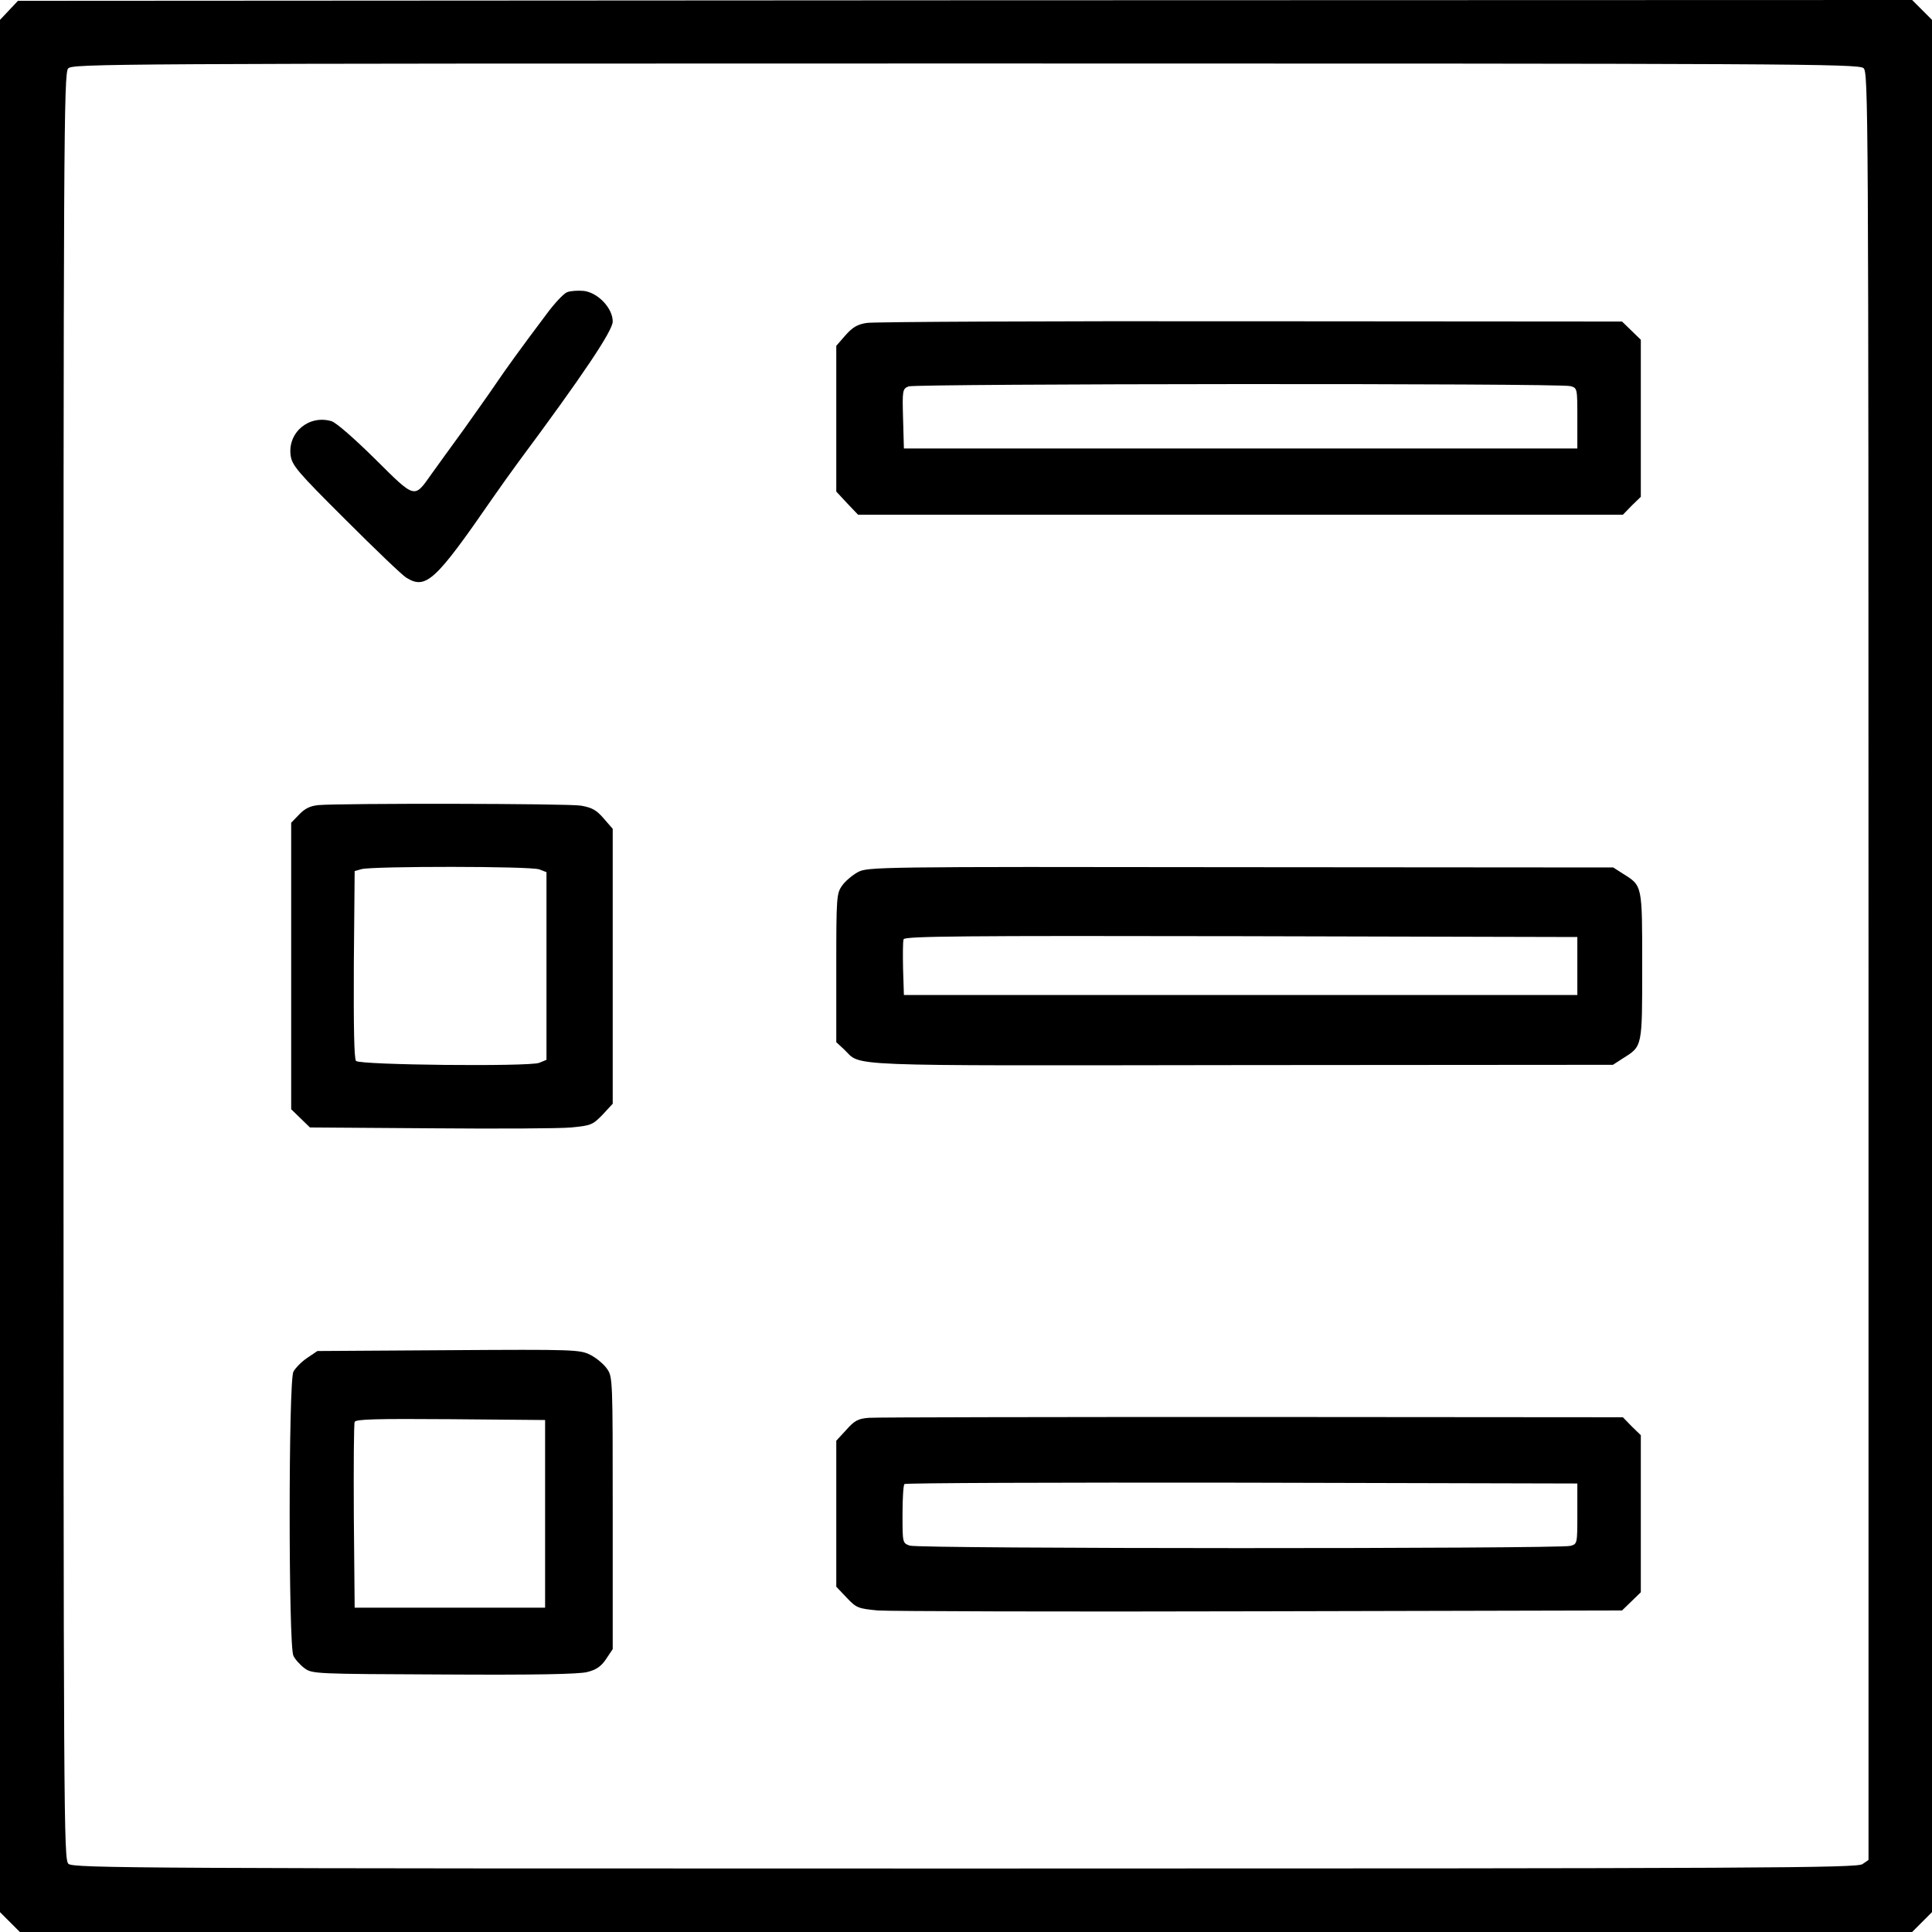
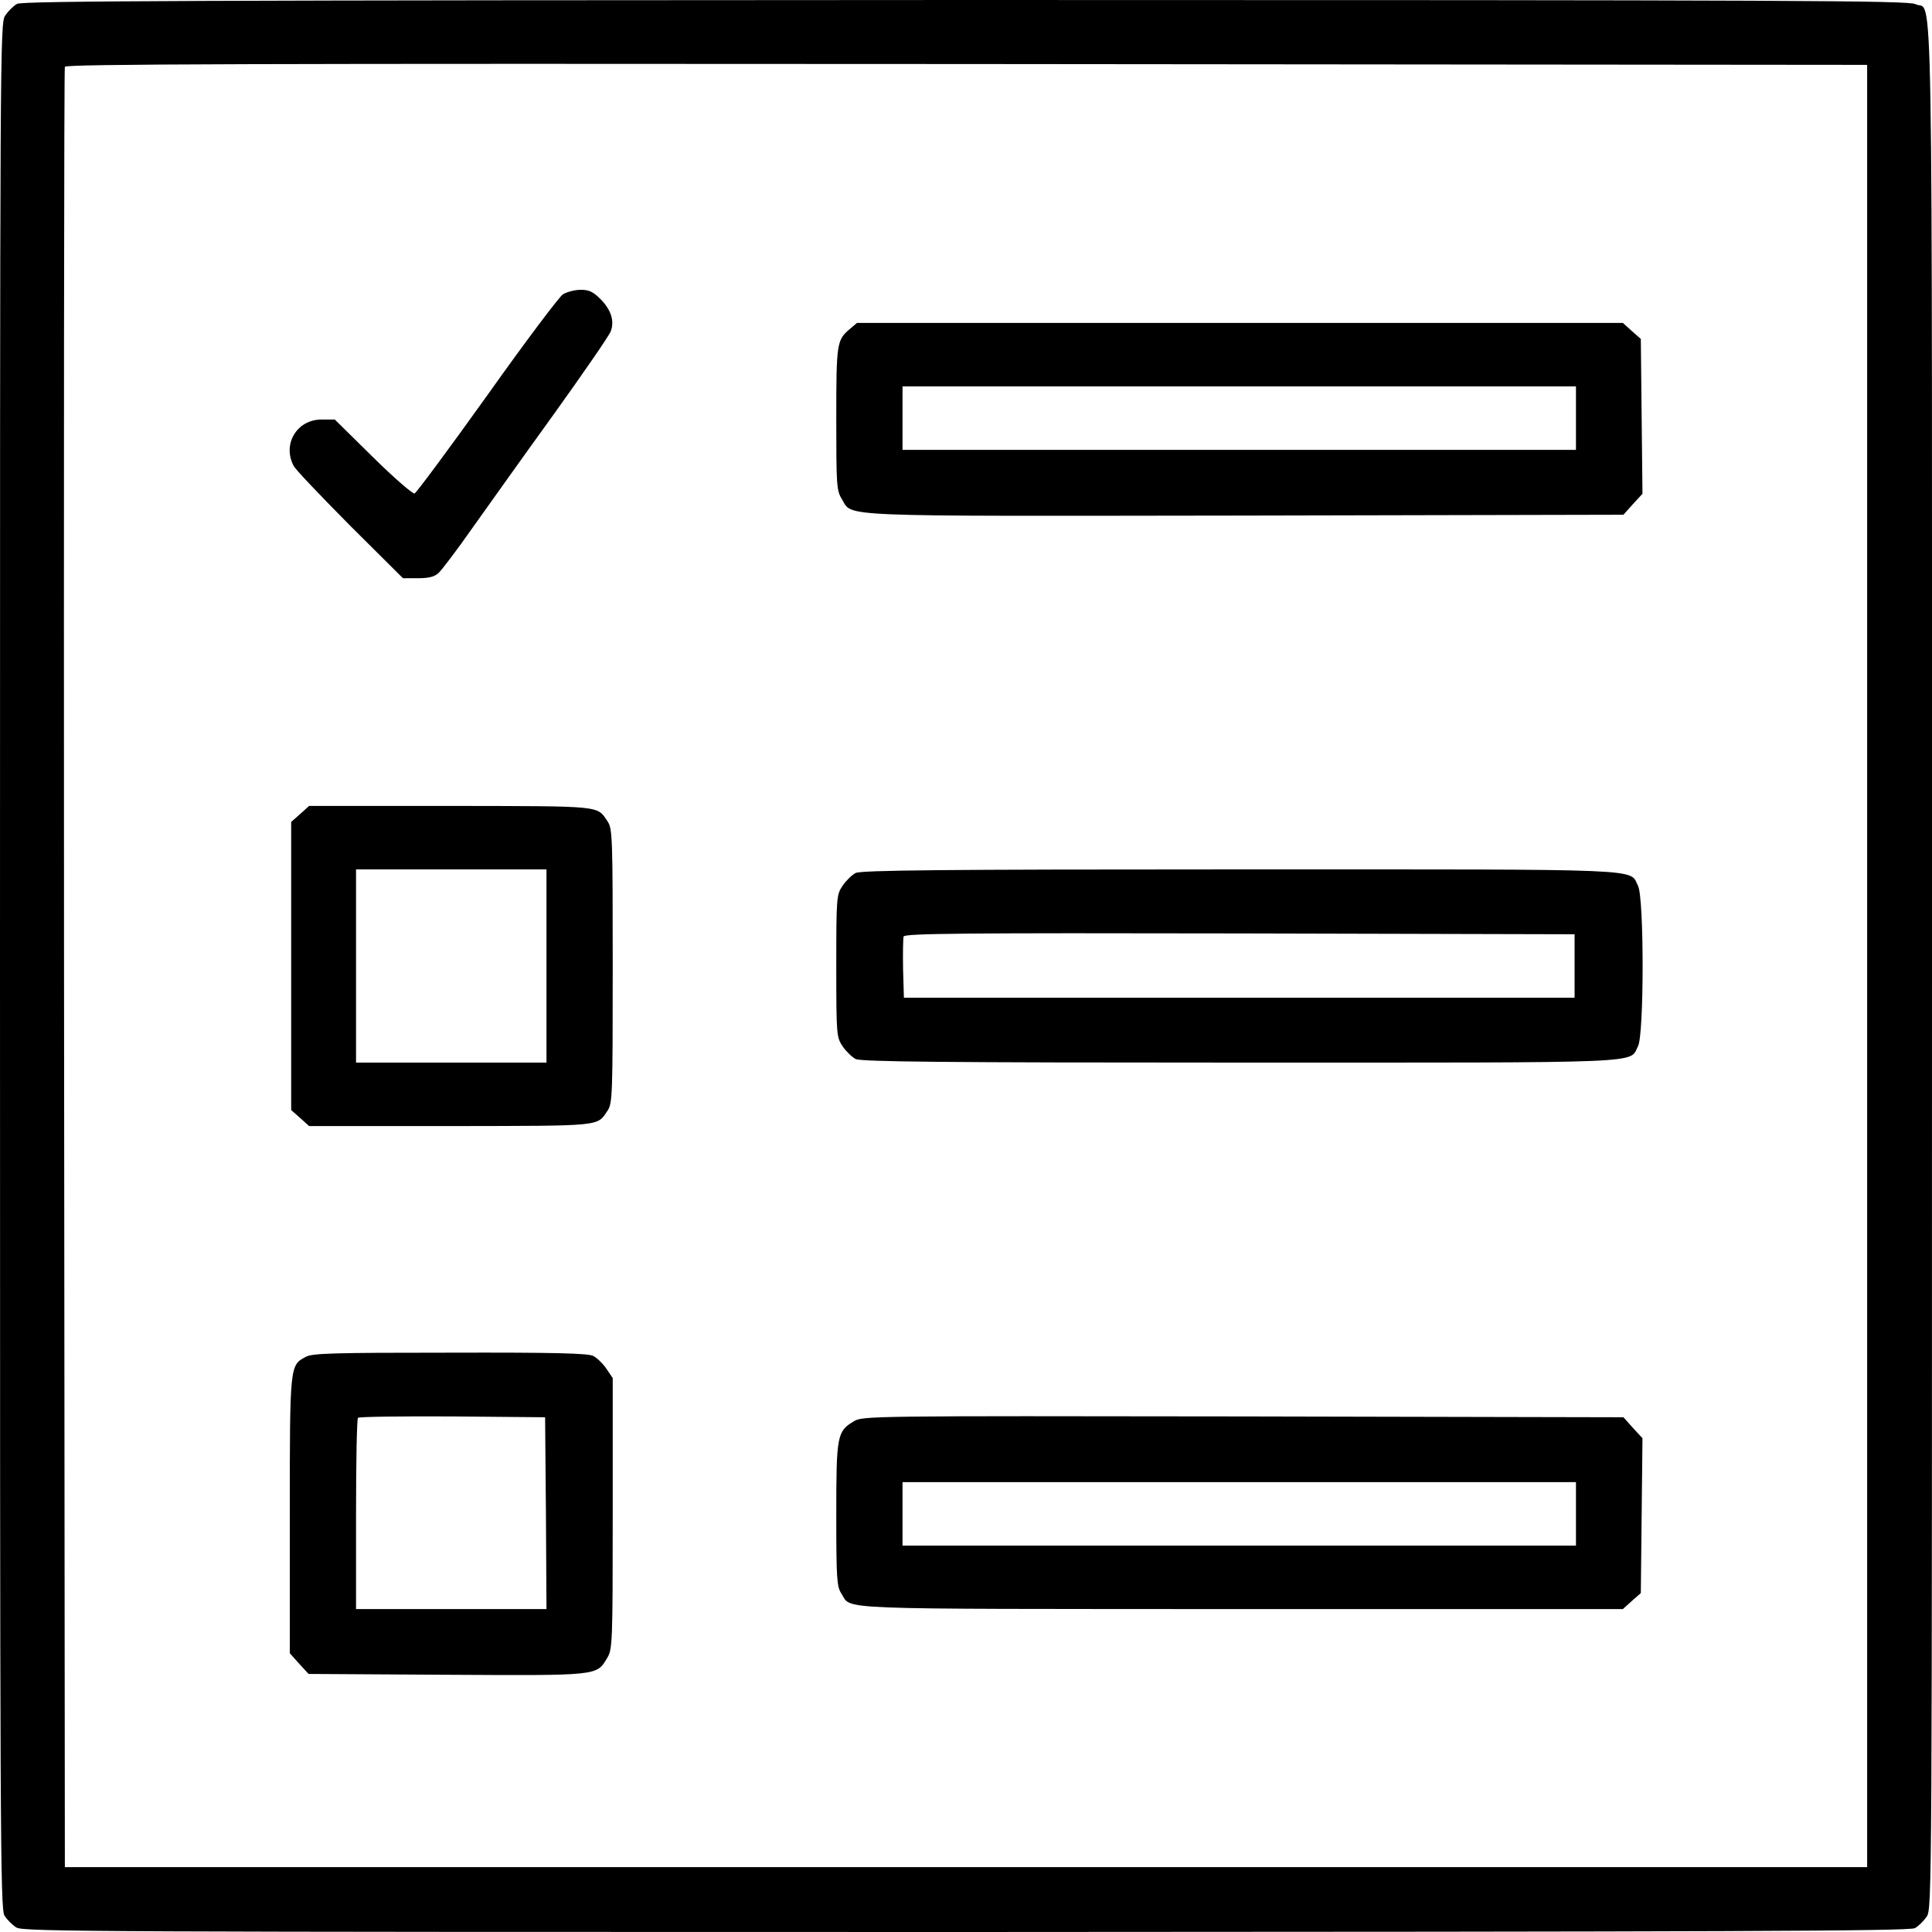
<svg xmlns="http://www.w3.org/2000/svg" version="1.0" width="700pt" height="700pt" viewBox="0 0 700 700" preserveAspectRatio="xMidYMid meet">
  <g transform="translate(0,700) scale(0.1,-0.1)" fill="#000000" stroke="none">
-     <path d="M33 6963 l-33 -35 0 -3428 0 -3428 36 -36 36 -36 3428 0 3428 0 36 36 36 36 0 3428 0 3428 -36 36 -36 36 -3431 -1 -3432 -2 -32 -34z m6719 -210 c17 -16 18 -130 18 -3254 l0 -3238 -22 -15 c-20 -14 -345 -16 -3252 -16 -2991 0 -3231 1 -3248 17 -17 16 -18 130 -18 3251 0 2997 1 3237 17 3254 16 17 130 18 3251 18 2997 0 3237 -1 3254 -17z" />
-     <path d="M2054 5941 c-12 -5 -45 -40 -73 -78 -91 -121 -146 -197 -184 -253 -20 -30 -73 -104 -116 -165 -44 -60 -97 -134 -118 -163 -63 -89 -57 -91 -204 55 -75 74 -141 132 -158 137 -82 24 -159 -41 -148 -124 5 -36 24 -59 199 -233 106 -106 205 -201 220 -210 71 -44 105 -13 312 287 27 39 70 99 95 133 234 315 341 475 341 508 0 49 -54 105 -105 111 -22 2 -50 0 -61 -5z" />
-     <path d="M3141 5830 c-35 -5 -52 -16 -78 -45 l-33 -38 0 -264 0 -264 39 -42 40 -42 1385 0 1386 0 32 33 33 32 0 285 0 284 -34 33 -34 33 -1346 1 c-740 1 -1366 -2 -1390 -6z m2549 -229 c25 -7 25 -8 25 -116 l0 -110 -1220 0 -1220 0 -3 108 c-3 104 -2 108 20 117 27 10 2359 12 2398 1z" />
-     <path d="M1154 4083 c-30 -3 -49 -12 -70 -34 l-29 -30 0 -519 0 -519 34 -33 34 -33 436 -3 c240 -2 470 -1 511 3 71 7 77 9 113 46 l37 40 0 498 0 498 -33 38 c-26 30 -42 39 -82 46 -48 8 -868 9 -951 2z m800 -233 l26 -10 0 -340 0 -340 -27 -11 c-38 -14 -648 -8 -663 7 -7 7 -9 120 -8 349 l3 339 25 7 c41 11 615 11 644 -1z" />
-     <path d="M3108 3840 c-20 -11 -46 -33 -57 -49 -20 -28 -21 -42 -21 -298 l0 -269 28 -26 c67 -63 -42 -59 1439 -57 l1347 1 37 24 c70 44 69 39 69 334 0 295 1 290 -69 334 l-36 23 -1350 1 c-1322 2 -1351 1 -1387 -18z m2607 -340 l0 -105 -1220 0 -1220 0 -3 94 c-1 52 -1 100 2 108 5 11 218 13 1223 11 l1218 -3 0 -105z" />
-     <path d="M1113 2080 c-21 -14 -43 -37 -50 -50 -18 -36 -18 -994 0 -1029 6 -13 25 -34 40 -45 28 -21 39 -21 505 -23 326 -2 491 1 520 9 32 8 50 20 68 47 l24 36 0 493 c0 485 0 494 -21 523 -11 16 -38 39 -60 50 -38 19 -55 20 -514 17 l-475 -3 -37 -25z m862 -565 l0 -340 -345 0 -345 0 -3 330 c-1 181 0 336 3 343 3 10 77 12 347 10 l343 -3 0 -340z" />
-     <path d="M3148 1863 c-39 -3 -52 -10 -82 -44 l-36 -39 0 -265 0 -264 38 -40 c35 -37 41 -39 112 -46 41 -3 665 -5 1386 -3 l1311 3 34 33 34 33 0 284 0 285 -33 32 -32 33 -1343 1 c-738 0 -1363 -1 -1389 -3z m2567 -348 c0 -108 0 -109 -25 -116 -41 -11 -2365 -11 -2394 1 -26 9 -26 11 -26 113 0 57 3 107 7 110 3 4 554 6 1222 5 l1216 -3 0 -110z" />
+     <path d="M62 6986 c-13 -7 -32 -26 -43 -42 -19 -29 -19 -85 -19 -3442 0 -3142 1 -3416 16 -3442 9 -15 29 -35 44 -44 26 -15 299 -16 3442 -16 2757 1 3417 3 3436 14 13 7 32 26 43 42 19 29 19 85 19 3442 0 3754 5 3453 -60 3487 -26 13 -410 15 -3442 15 -2757 -1 -3417 -3 -3436 -14z m6703 -3486 l0 -3265 -3265 0 -3265 0 -3 3255 c-1 1790 0 3261 3 3268 3 10 662 12 3267 10 l3263 -3 0 -3265z" />
+     <path d="M2040 5934 c-14 -9 -138 -174 -275 -367 -138 -193 -256 -352 -263 -355 -7 -2 -75 57 -151 132 l-138 136 -48 0 c-89 0 -143 -89 -101 -168 8 -15 101 -112 205 -217 l191 -190 54 0 c39 0 60 5 75 19 12 11 68 85 124 165 57 80 190 267 297 415 106 148 198 281 203 296 14 37 1 78 -38 117 -26 26 -41 33 -71 33 -22 0 -50 -8 -64 -16z" />
+     <path d="M3078 5807 c-46 -39 -48 -51 -48 -324 0 -241 1 -260 20 -291 41 -66 -50 -62 1461 -60 l1371 3 34 38 35 38 -3 280 -3 281 -33 29 -32 29 -1388 0 -1387 0 -27 -23z m2632 -322 l0 -115 -1220 0 -1220 0 0 115 0 115 1220 0 1220 0 0 -115z" />
+     <path d="M1088 4051 l-33 -29 0 -522 0 -522 33 -29 32 -29 513 0 c557 1 529 -2 569 57 17 26 18 61 18 523 0 462 -1 497 -18 523 -40 59 -12 56 -569 57 l-513 0 -32 -29z m892 -551 l0 -350 -345 0 -345 0 0 350 0 350 345 0 345 0 0 -350z" />
+     <path d="M3100 3837 c-13 -7 -35 -28 -47 -46 -22 -33 -23 -40 -23 -291 0 -251 1 -258 23 -291 12 -18 34 -39 47 -46 20 -10 319 -13 1393 -13 1503 0 1409 -4 1442 60 22 43 22 537 0 580 -33 64 61 60 -1442 60 -1074 0 -1373 -3 -1393 -13z m2605 -337 l0 -115 -1215 0 -1215 0 -3 104 c-1 58 0 111 2 118 5 11 220 13 1218 11 l1213 -3 0 -115z" />
+     <path d="M1108 2084 c-58 -31 -58 -27 -58 -574 l0 -500 34 -38 34 -37 501 -3 c554 -3 542 -4 581 61 19 31 20 54 20 523 l0 491 -23 34 c-12 18 -34 39 -47 46 -19 10 -143 13 -520 12 -419 0 -499 -2 -522 -15z m870 -566 l2 -348 -345 0 -345 0 0 343 c0 189 3 347 7 350 4 4 158 6 342 5 l336 -3 3 -347z" />
+     <path d="M3093 1850 c-60 -36 -63 -51 -63 -337 0 -233 2 -261 18 -286 41 -61 -70 -56 1444 -57 l1388 0 32 29 33 29 3 281 3 280 -35 38 -34 38 -1379 3 c-1353 2 -1379 2 -1410 -18z m2617 -335 l0 -115 -1220 0 -1220 0 0 115 0 115 1220 0 1220 0 0 -115z" />
  </g>
</svg>
